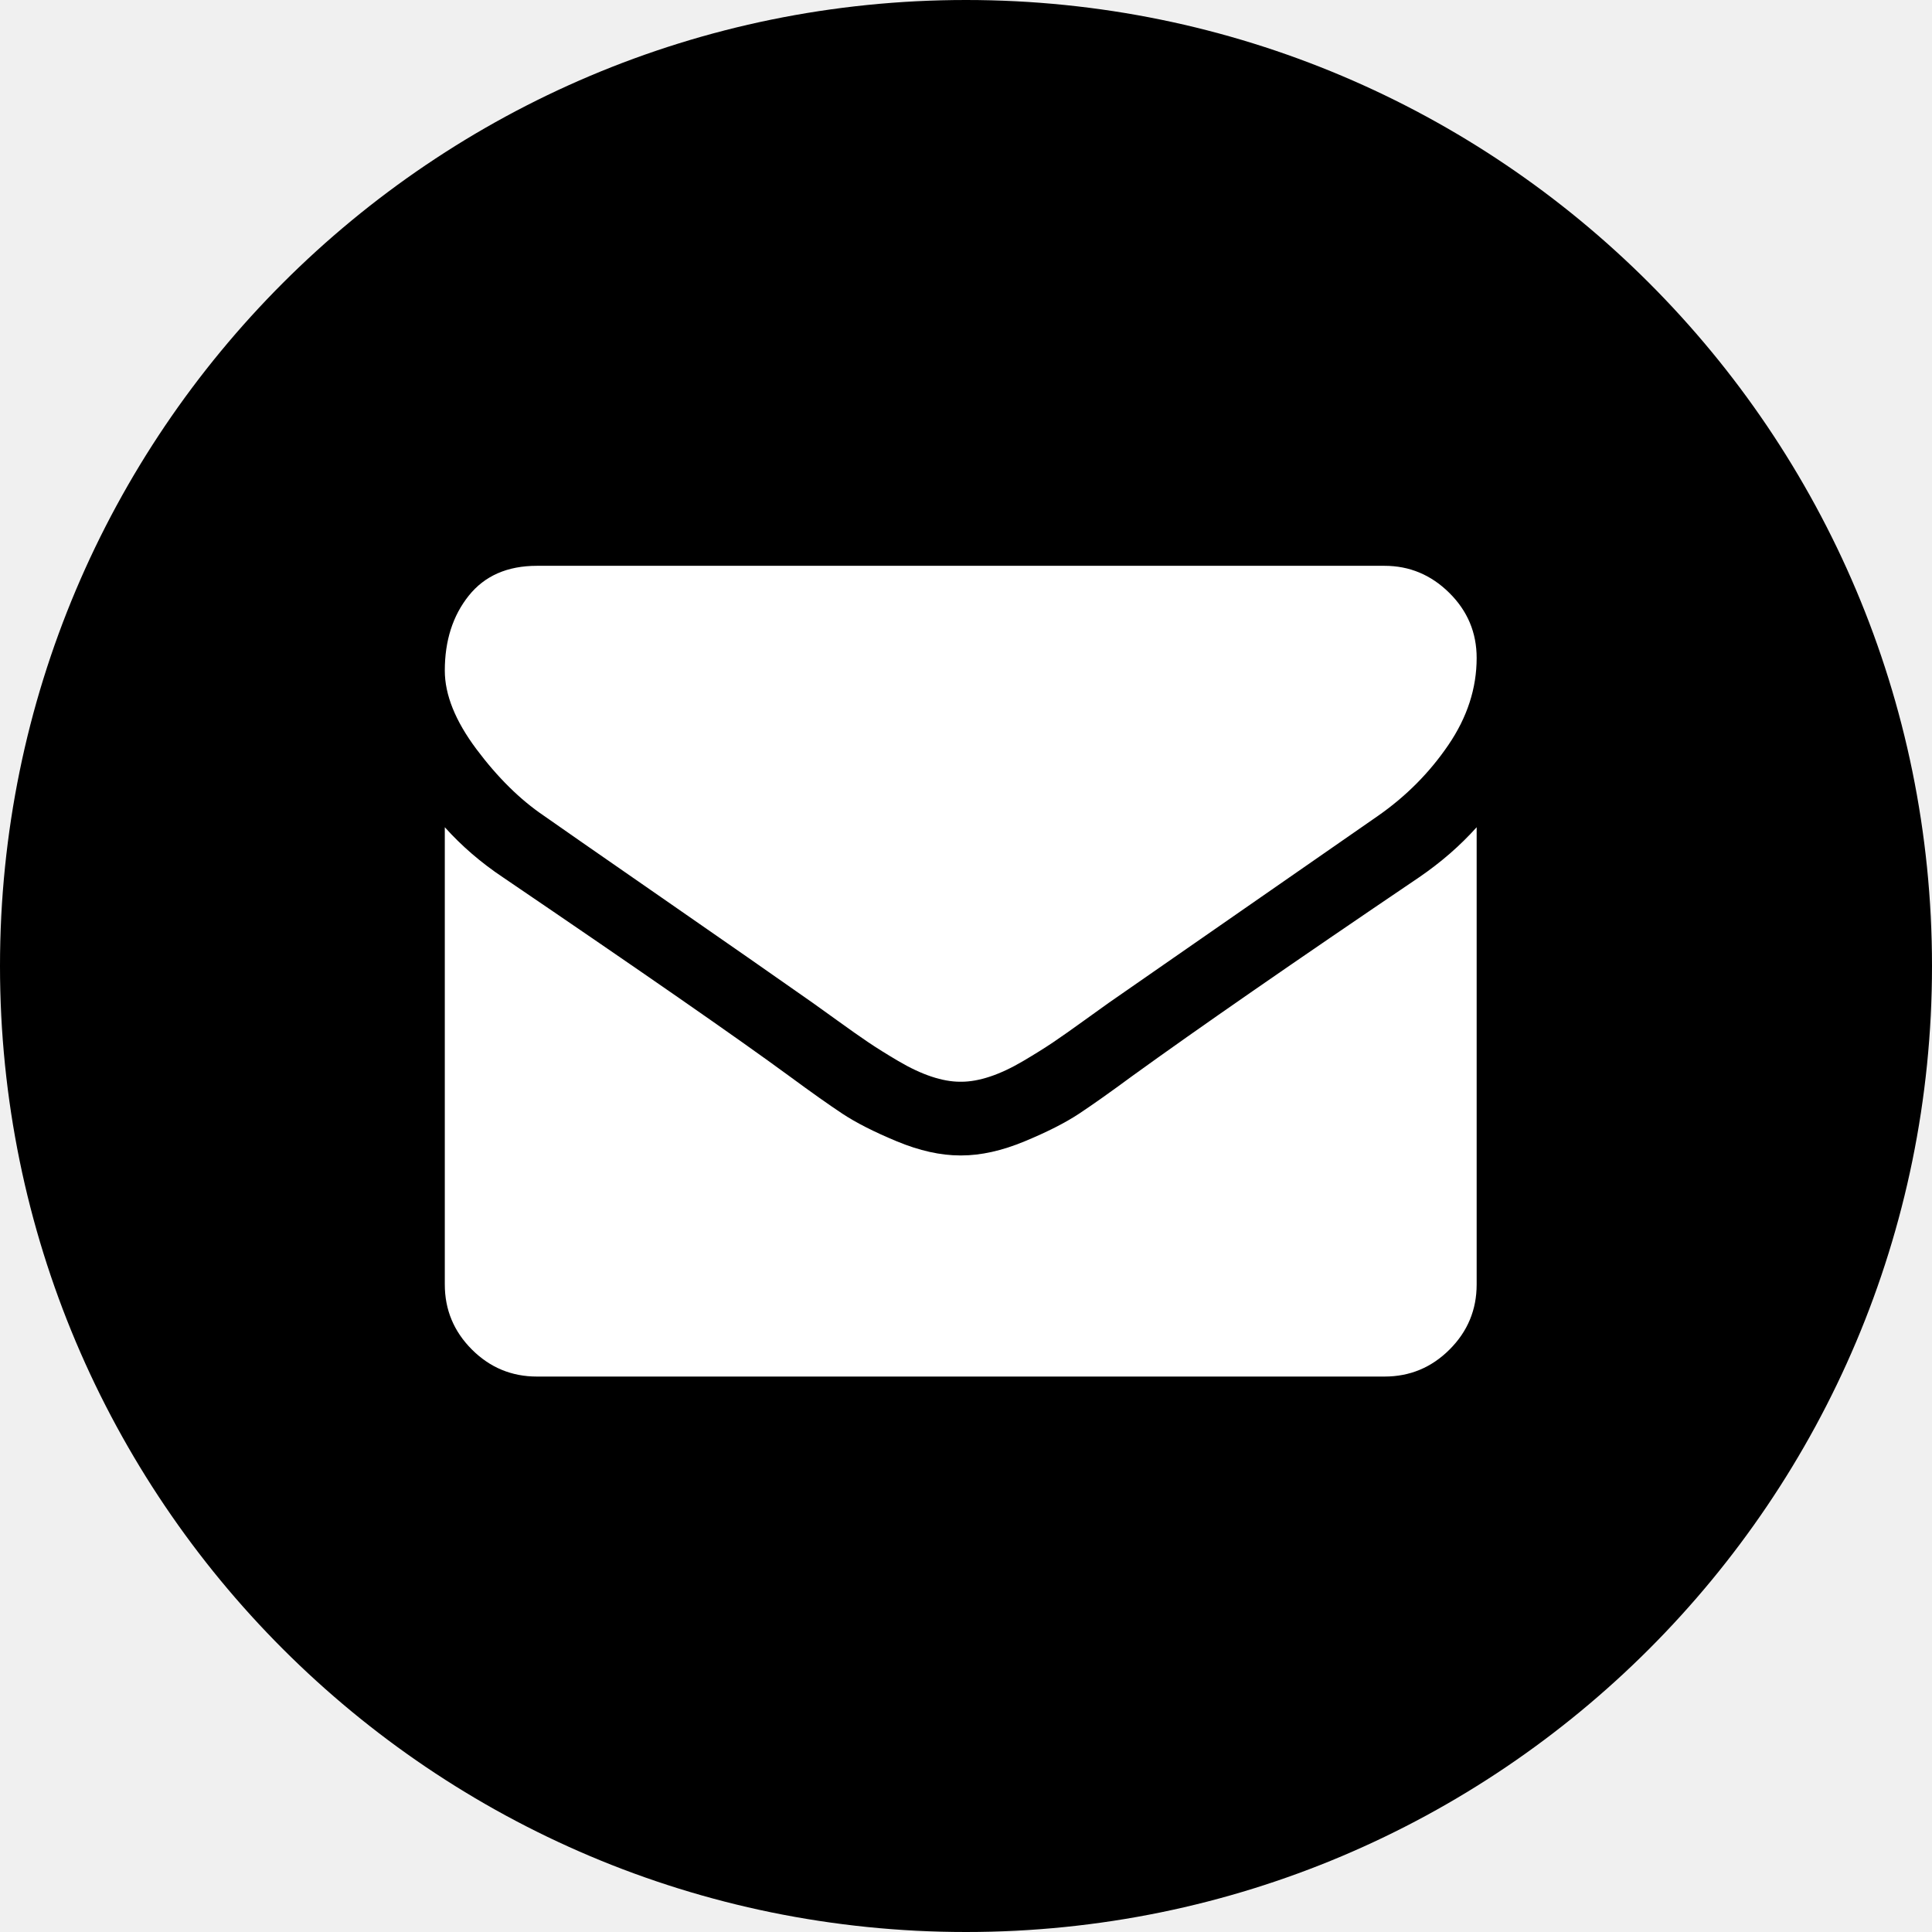
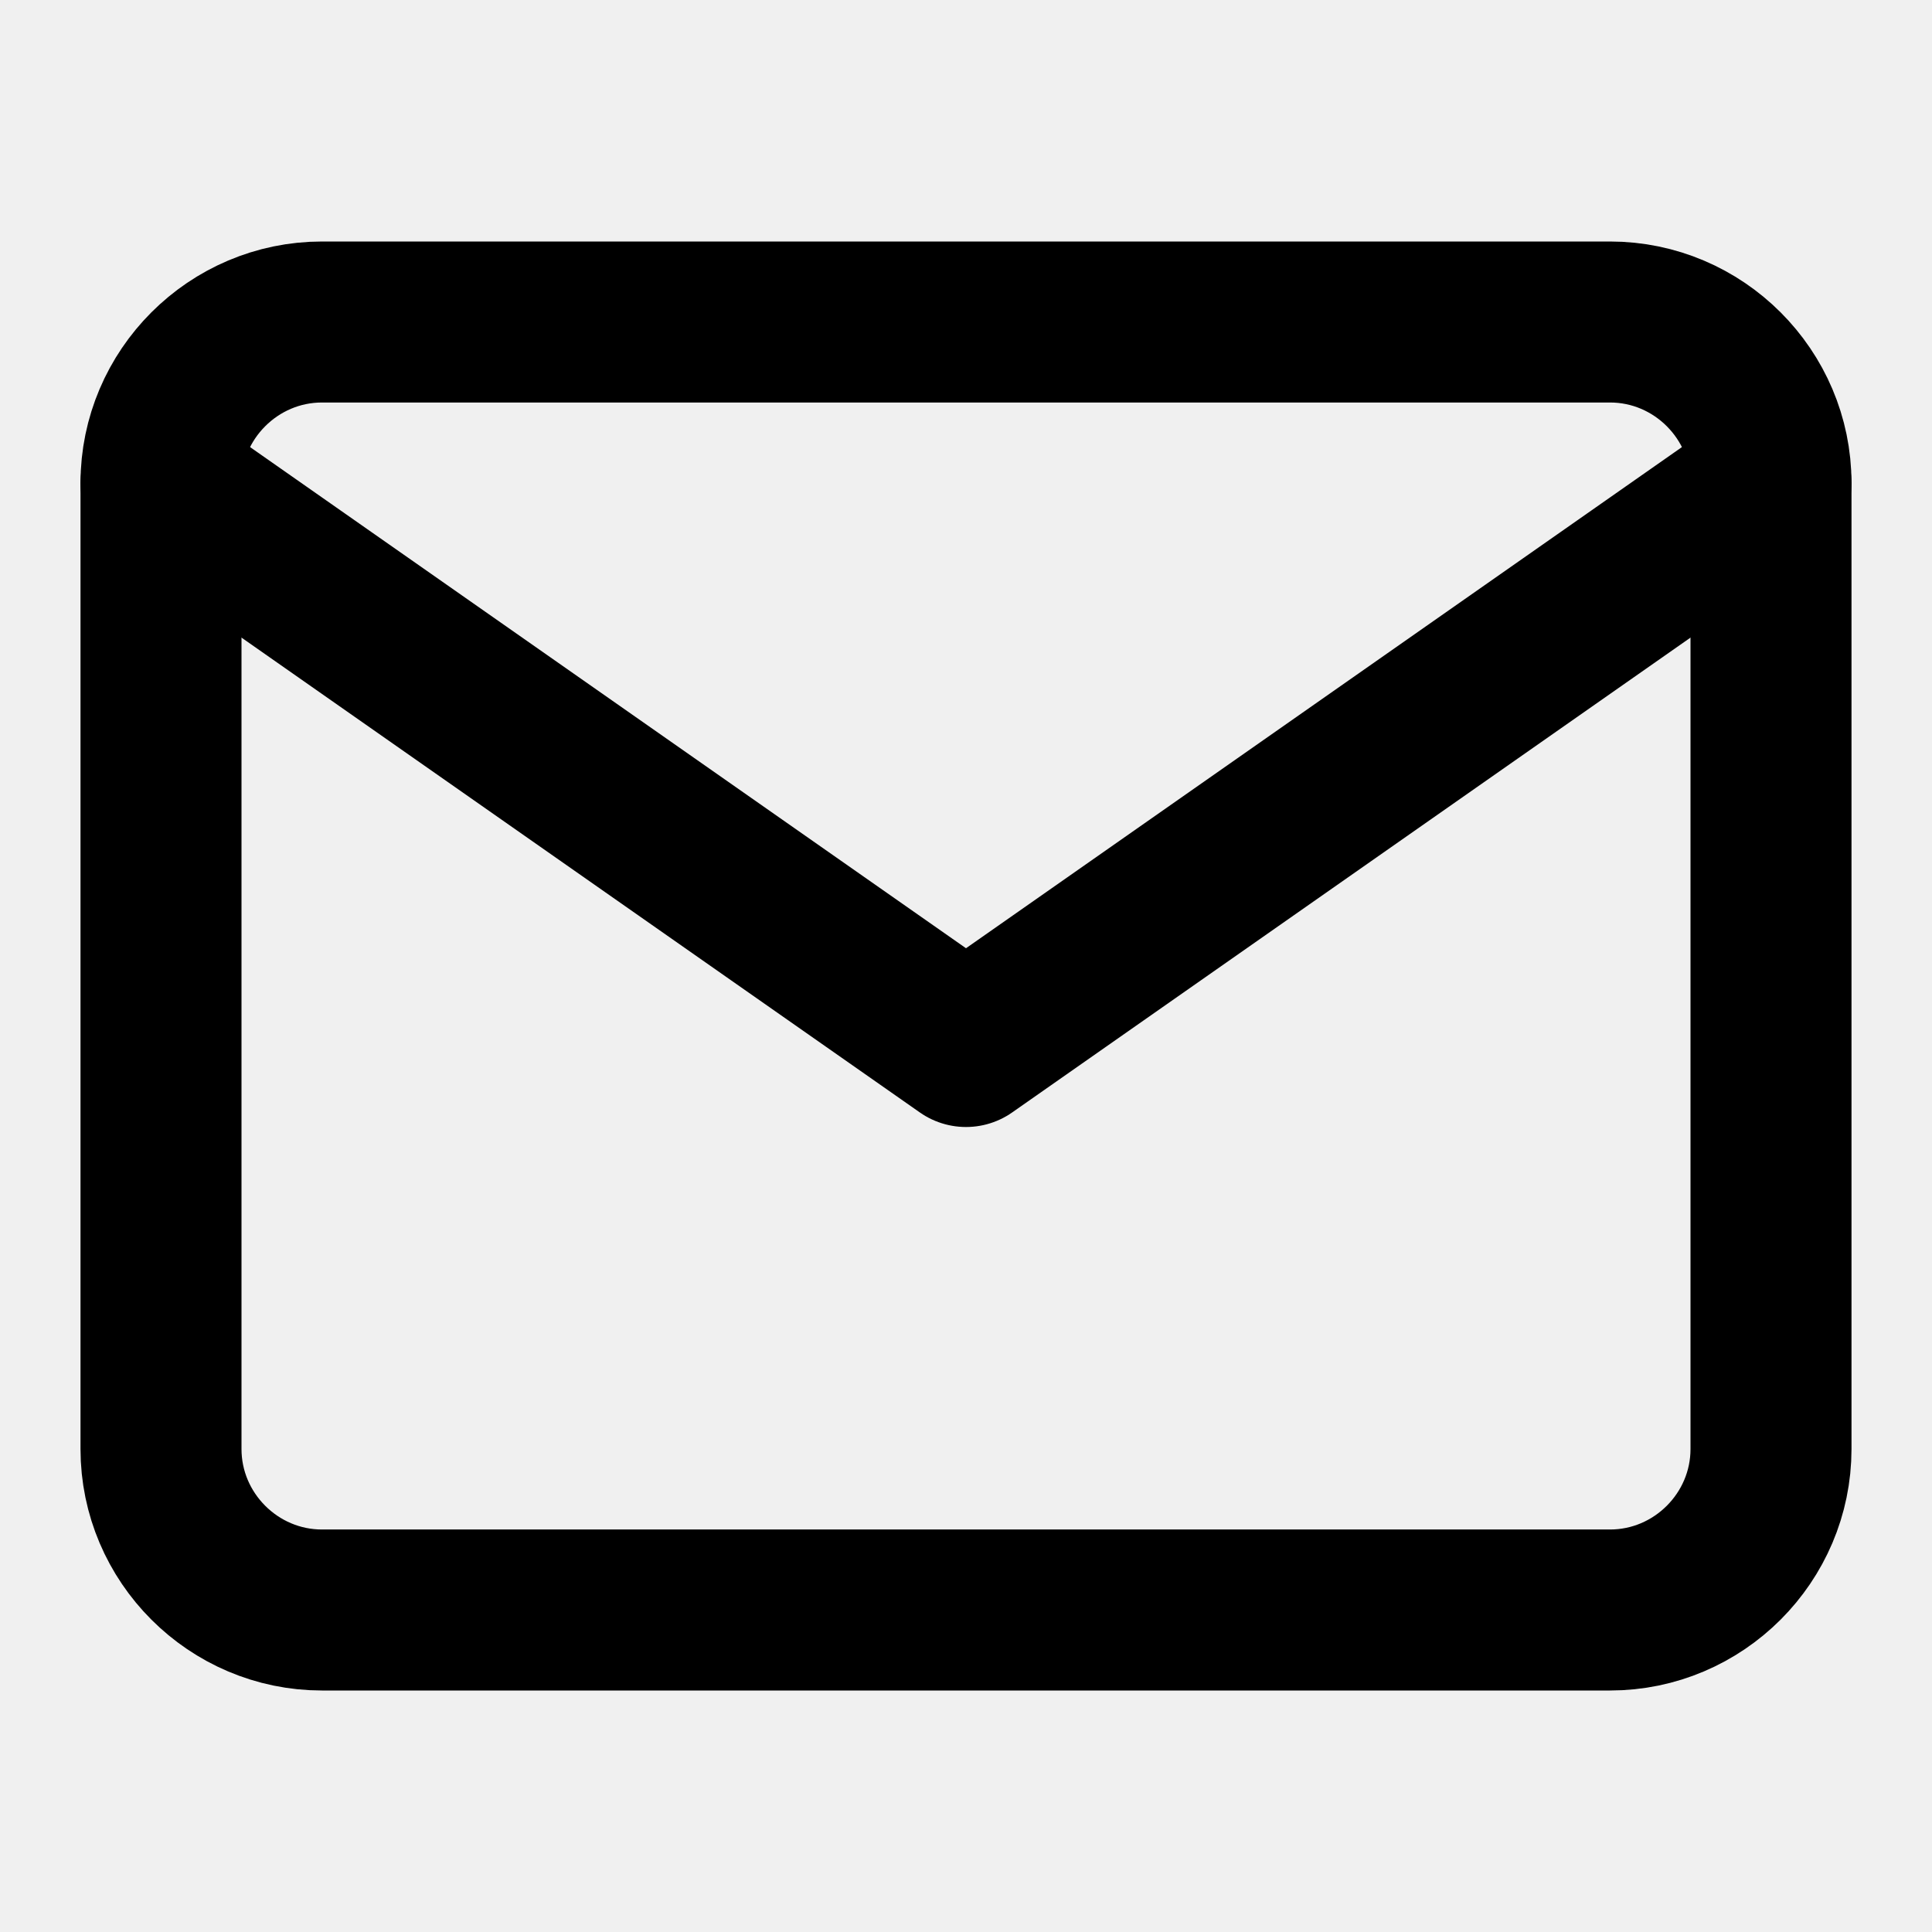
- <svg xmlns="http://www.w3.org/2000/svg" height="1500.696" viewBox="0 0 1500.696 1500.696" width="1500.696" version="1.1" id="svg209">
-   <defs id="defs213" />
-   <circle style="fill:#000000;fill-opacity:1;stroke-width:0;stroke-miterlimit:4;stroke-dasharray:none" id="path388" cx="750.348" cy="750.348" r="750.348" />
-   <path d="M 1147.005,642.558 V 997.688 c 0,19.68 -7.007,36.527 -21.022,50.541 -14.014,14.014 -30.861,21.021 -50.541,21.021 H 417.066 c -19.68,0 -36.527,-7.007 -50.541,-21.021 -14.014,-14.014 -21.022,-30.861 -21.022,-50.541 V 642.558 c 13.12,14.611 28.178,27.582 45.174,38.912 107.94,73.352 182.037,124.787 222.291,154.307 16.996,12.523 30.787,22.289 41.372,29.296 10.585,7.007 24.674,14.164 42.267,21.469 17.592,7.305 33.992,10.958 49.199,10.958 h 0.447 0.447 c 15.207,0 31.607,-3.653 49.199,-10.958 17.592,-7.305 31.681,-14.461 42.267,-21.469 10.585,-7.007 24.376,-16.773 41.372,-29.296 50.69,-36.676 124.936,-88.111 222.739,-154.307 16.996,-11.629 31.905,-24.6 44.727,-38.912 z m 0,-131.496 c 0,23.556 -7.305,46.068 -21.916,67.537 -14.611,21.469 -32.799,39.807 -54.566,55.014 -112.115,77.824 -181.888,126.278 -209.321,145.362 -2.982,2.087 -9.318,6.634 -19.009,13.642 -9.691,7.007 -17.742,12.672 -24.152,16.996 -6.411,4.324 -14.164,9.169 -23.258,14.536 -9.094,5.367 -17.667,9.393 -25.718,12.076 -8.051,2.684 -15.505,4.025 -22.363,4.025 h -0.447 -0.447 c -6.858,0 -14.313,-1.342 -22.363,-4.025 -8.051,-2.684 -16.624,-6.709 -25.718,-12.076 -9.094,-5.367 -16.847,-10.212 -23.258,-14.536 -6.411,-4.324 -14.461,-9.989 -24.152,-16.996 -9.691,-7.007 -16.027,-11.554 -19.009,-13.642 -27.134,-19.084 -66.195,-46.292 -117.184,-81.626 -50.988,-35.334 -81.551,-56.579 -91.69,-63.735 -18.487,-12.523 -35.93,-29.743 -52.33,-51.659 -16.4,-21.916 -24.6,-42.267 -24.6,-61.052 0,-23.258 6.187,-42.639 18.562,-58.145 12.375,-15.505 30.042,-23.258 53.001,-23.258 H 1075.442 c 19.381,0 36.154,7.007 50.318,21.022 14.164,14.014 21.245,30.861 21.245,50.541 z" id="path76" style="fill:#ffffff;stroke-width:0.447" />
+ <svg xmlns="http://www.w3.org/2000/svg" width="24" height="24" viewBox="0 0 24 24" fill="none" stroke="currentColor" stroke-width="2" stroke-linecap="round" stroke-linejoin="round" class="feather feather-mail">
+   <path d="M4 4h16c1.1 0 2 .9 2 2v12c0 1.1-.9 2-2 2H4c-1.1 0-2-.9-2-2V6c0-1.1.9-2 2-2z" />
+   <polyline points="22,6 12,13 2,6" />
</svg>
